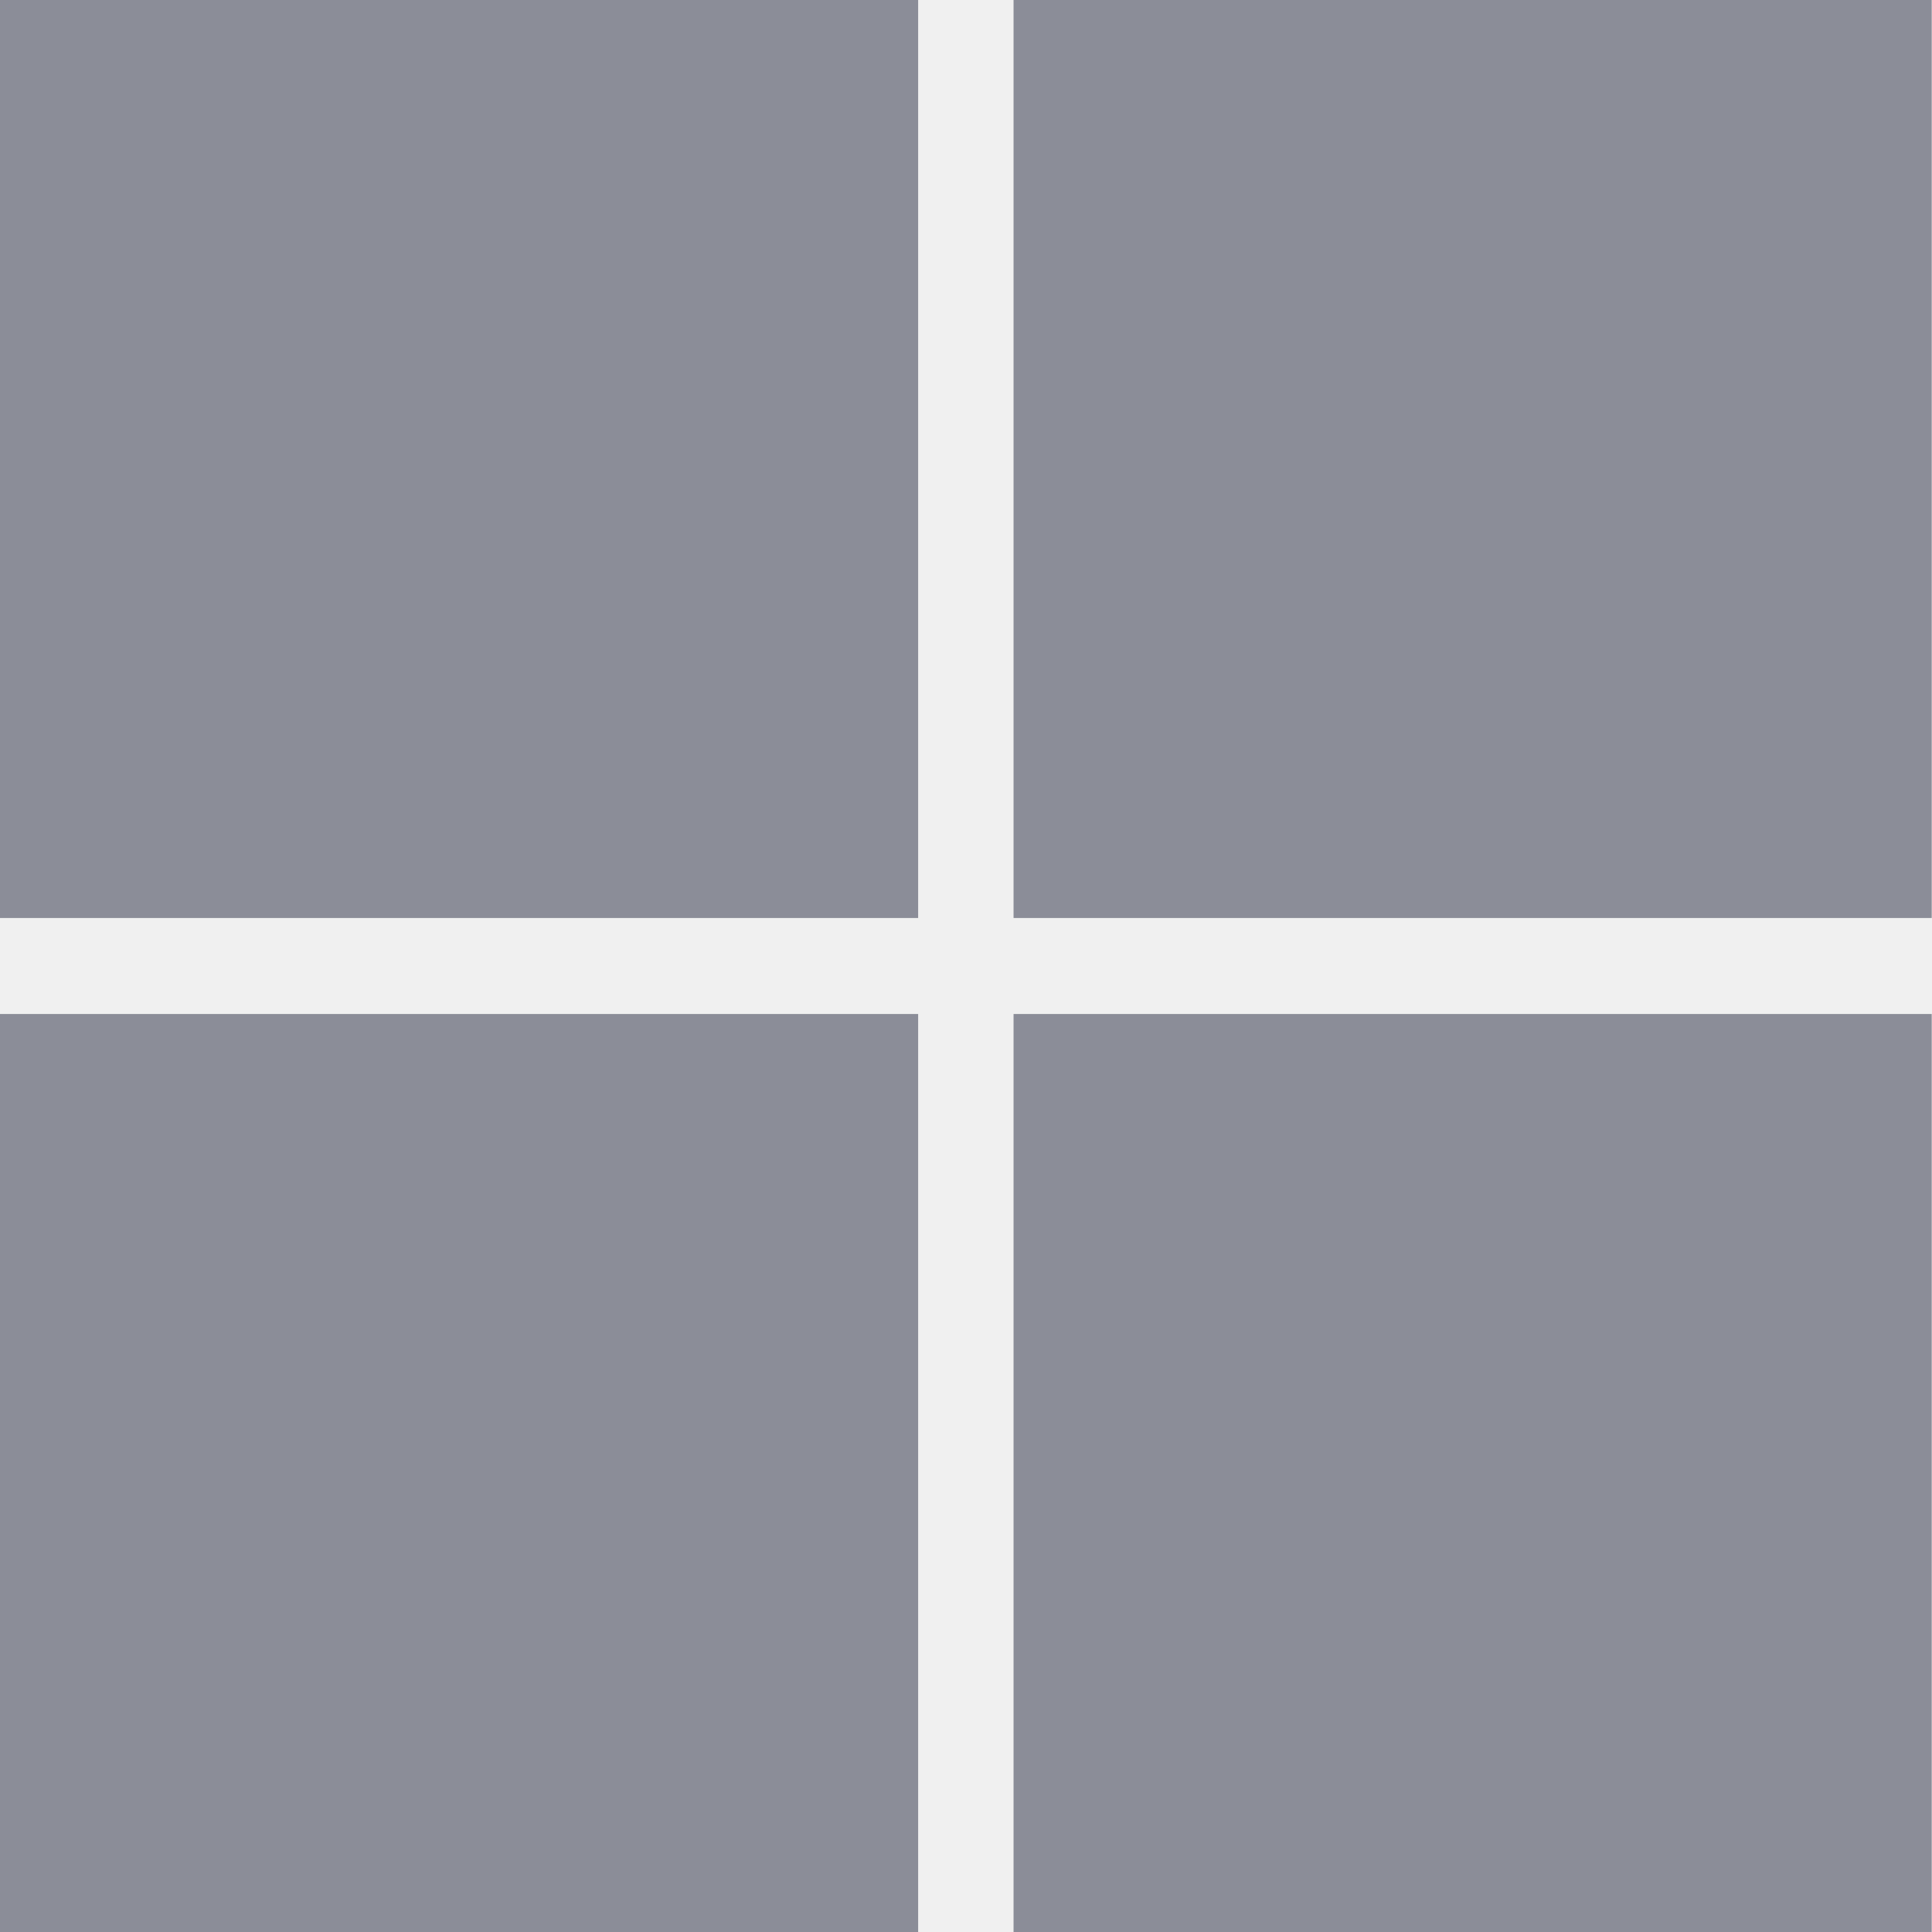
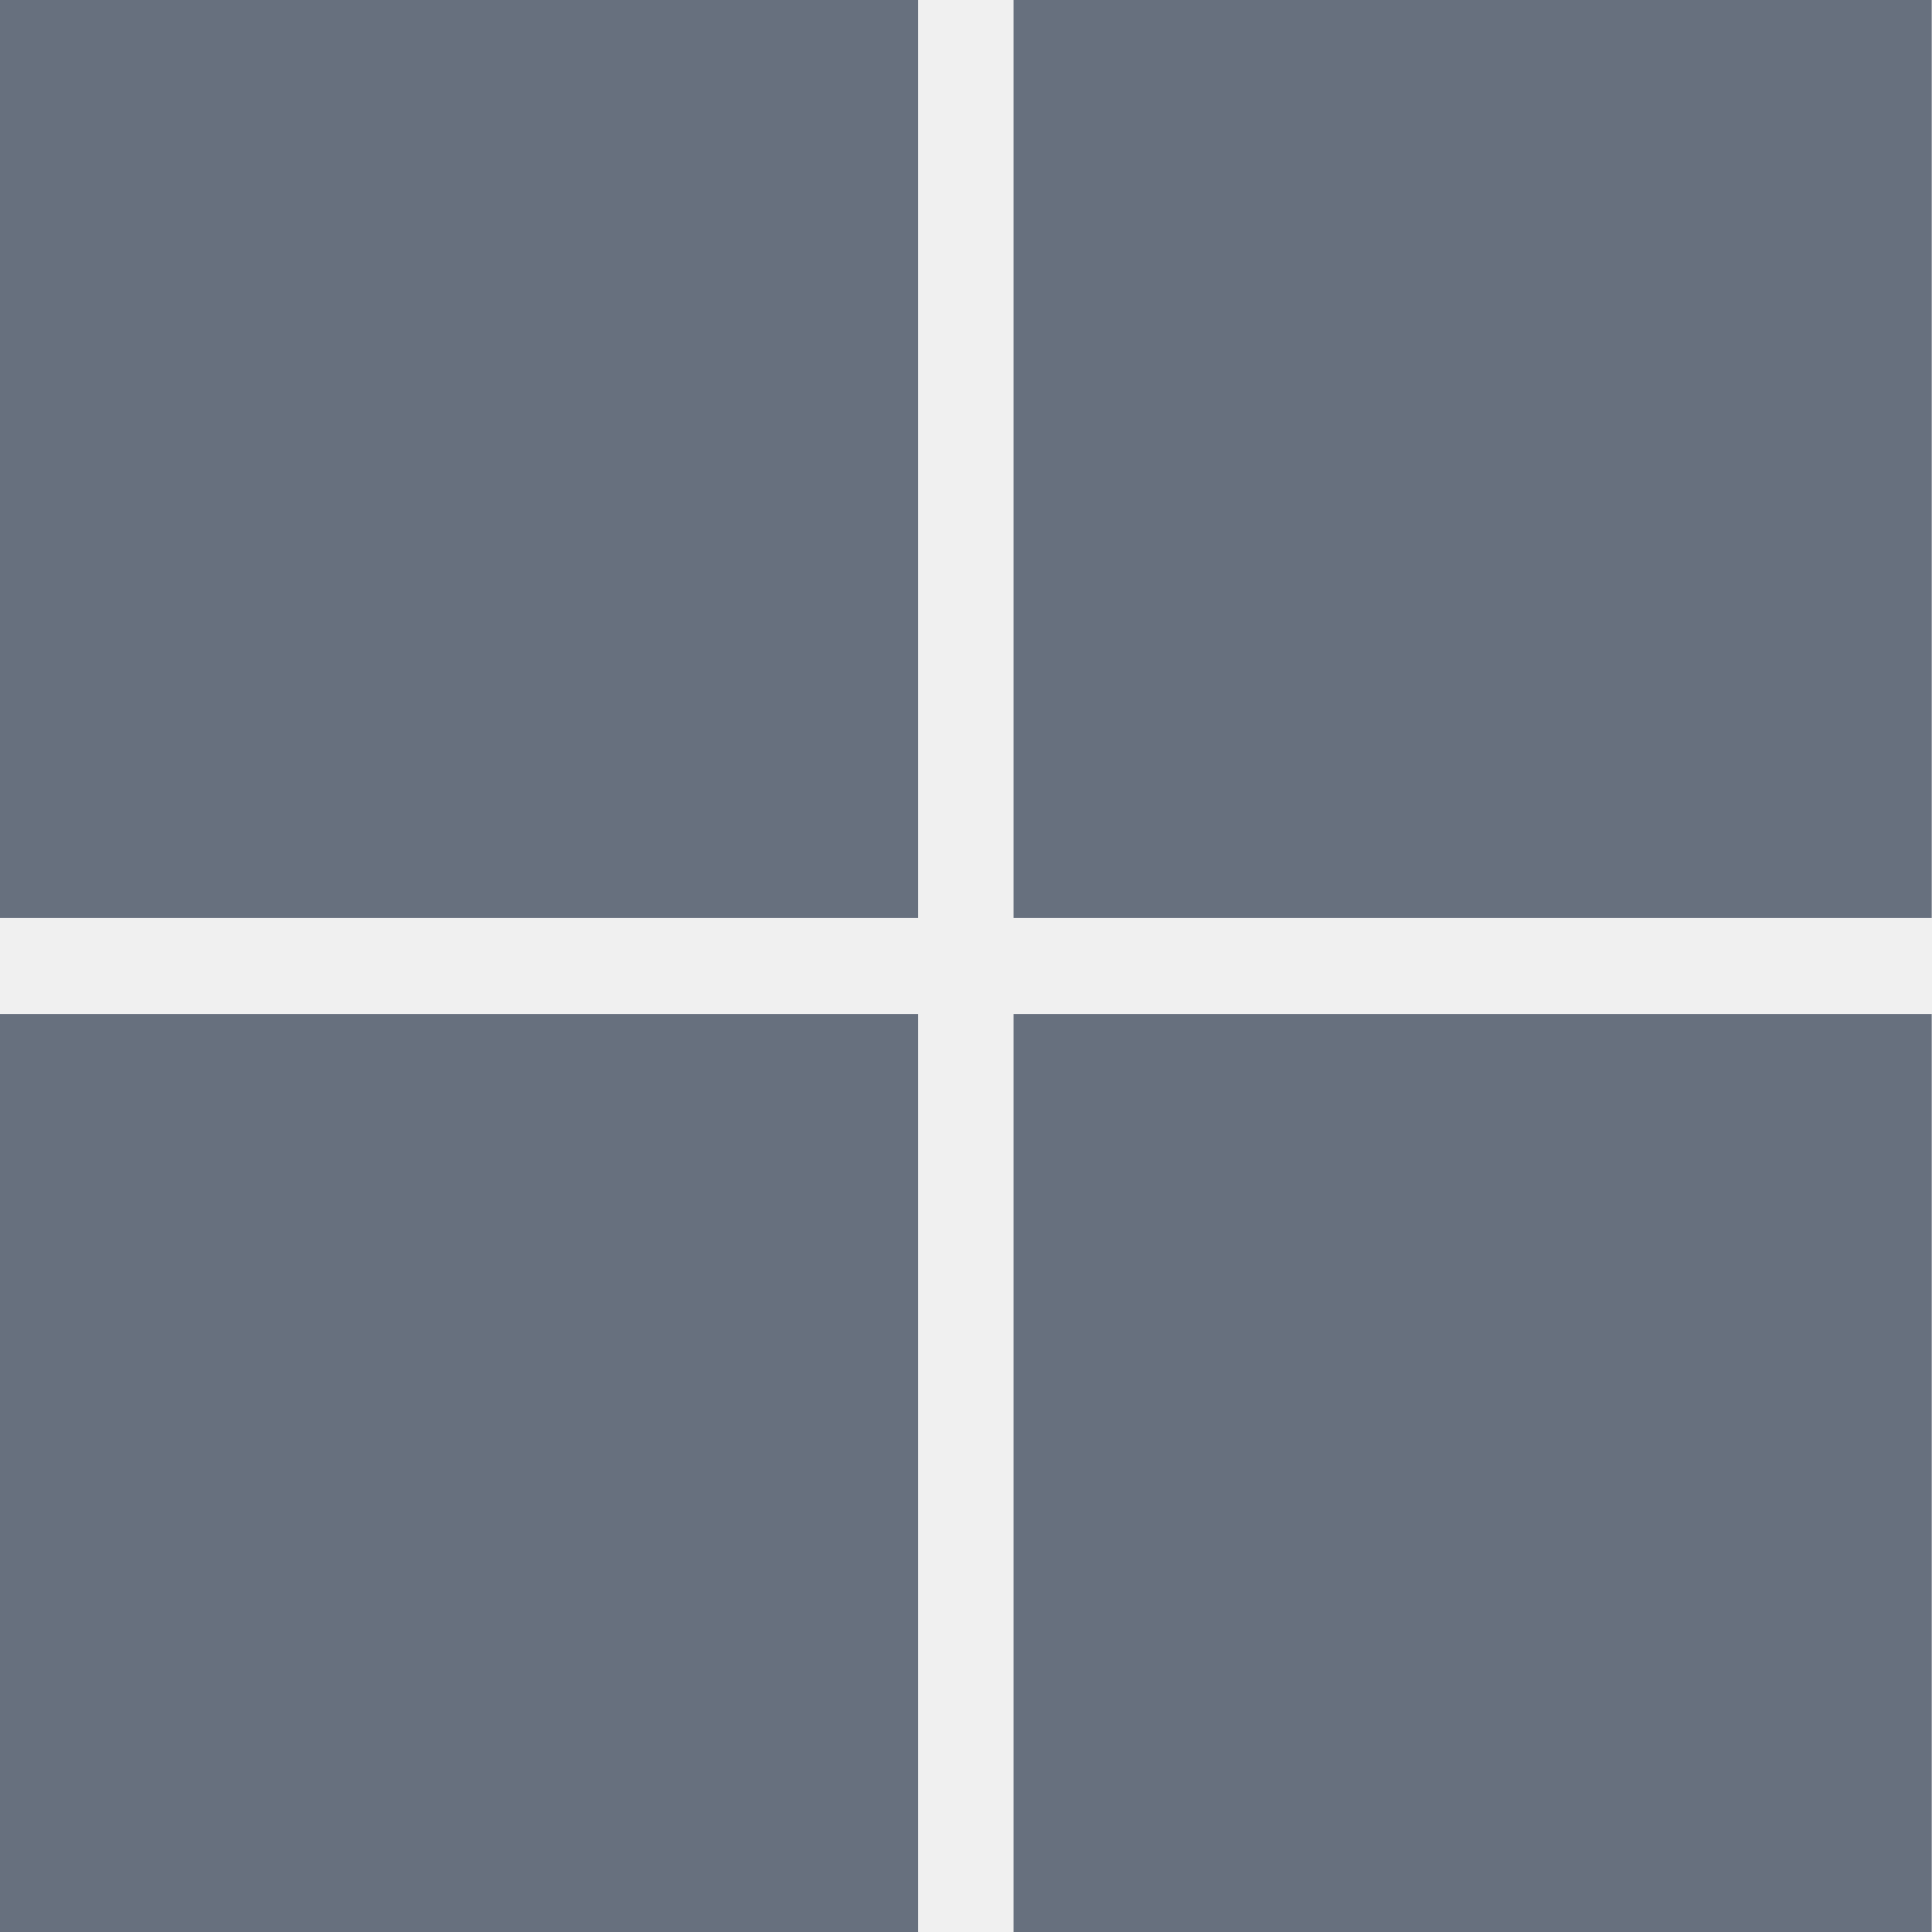
<svg xmlns="http://www.w3.org/2000/svg" width="26" height="26" fill="none" viewBox="0 0 26 26">
-   <g fill="#8b8d98" clip-path="url(#a)">
+   <g fill="#67707E" clip-path="url(#a)">
    <path d="M12.356 12.354H0V-.002h12.356zm13.642 0H13.64V-.002h12.356v12.356m-13.64 13.648H0V13.646h12.356zm13.642 0H13.64V13.646h12.356v12.356" />
  </g>
  <defs>
    <clipPath id="a">
      <path fill="#fff" d="M0-.002h26v26.004H0z" />
    </clipPath>
  </defs>
</svg>
